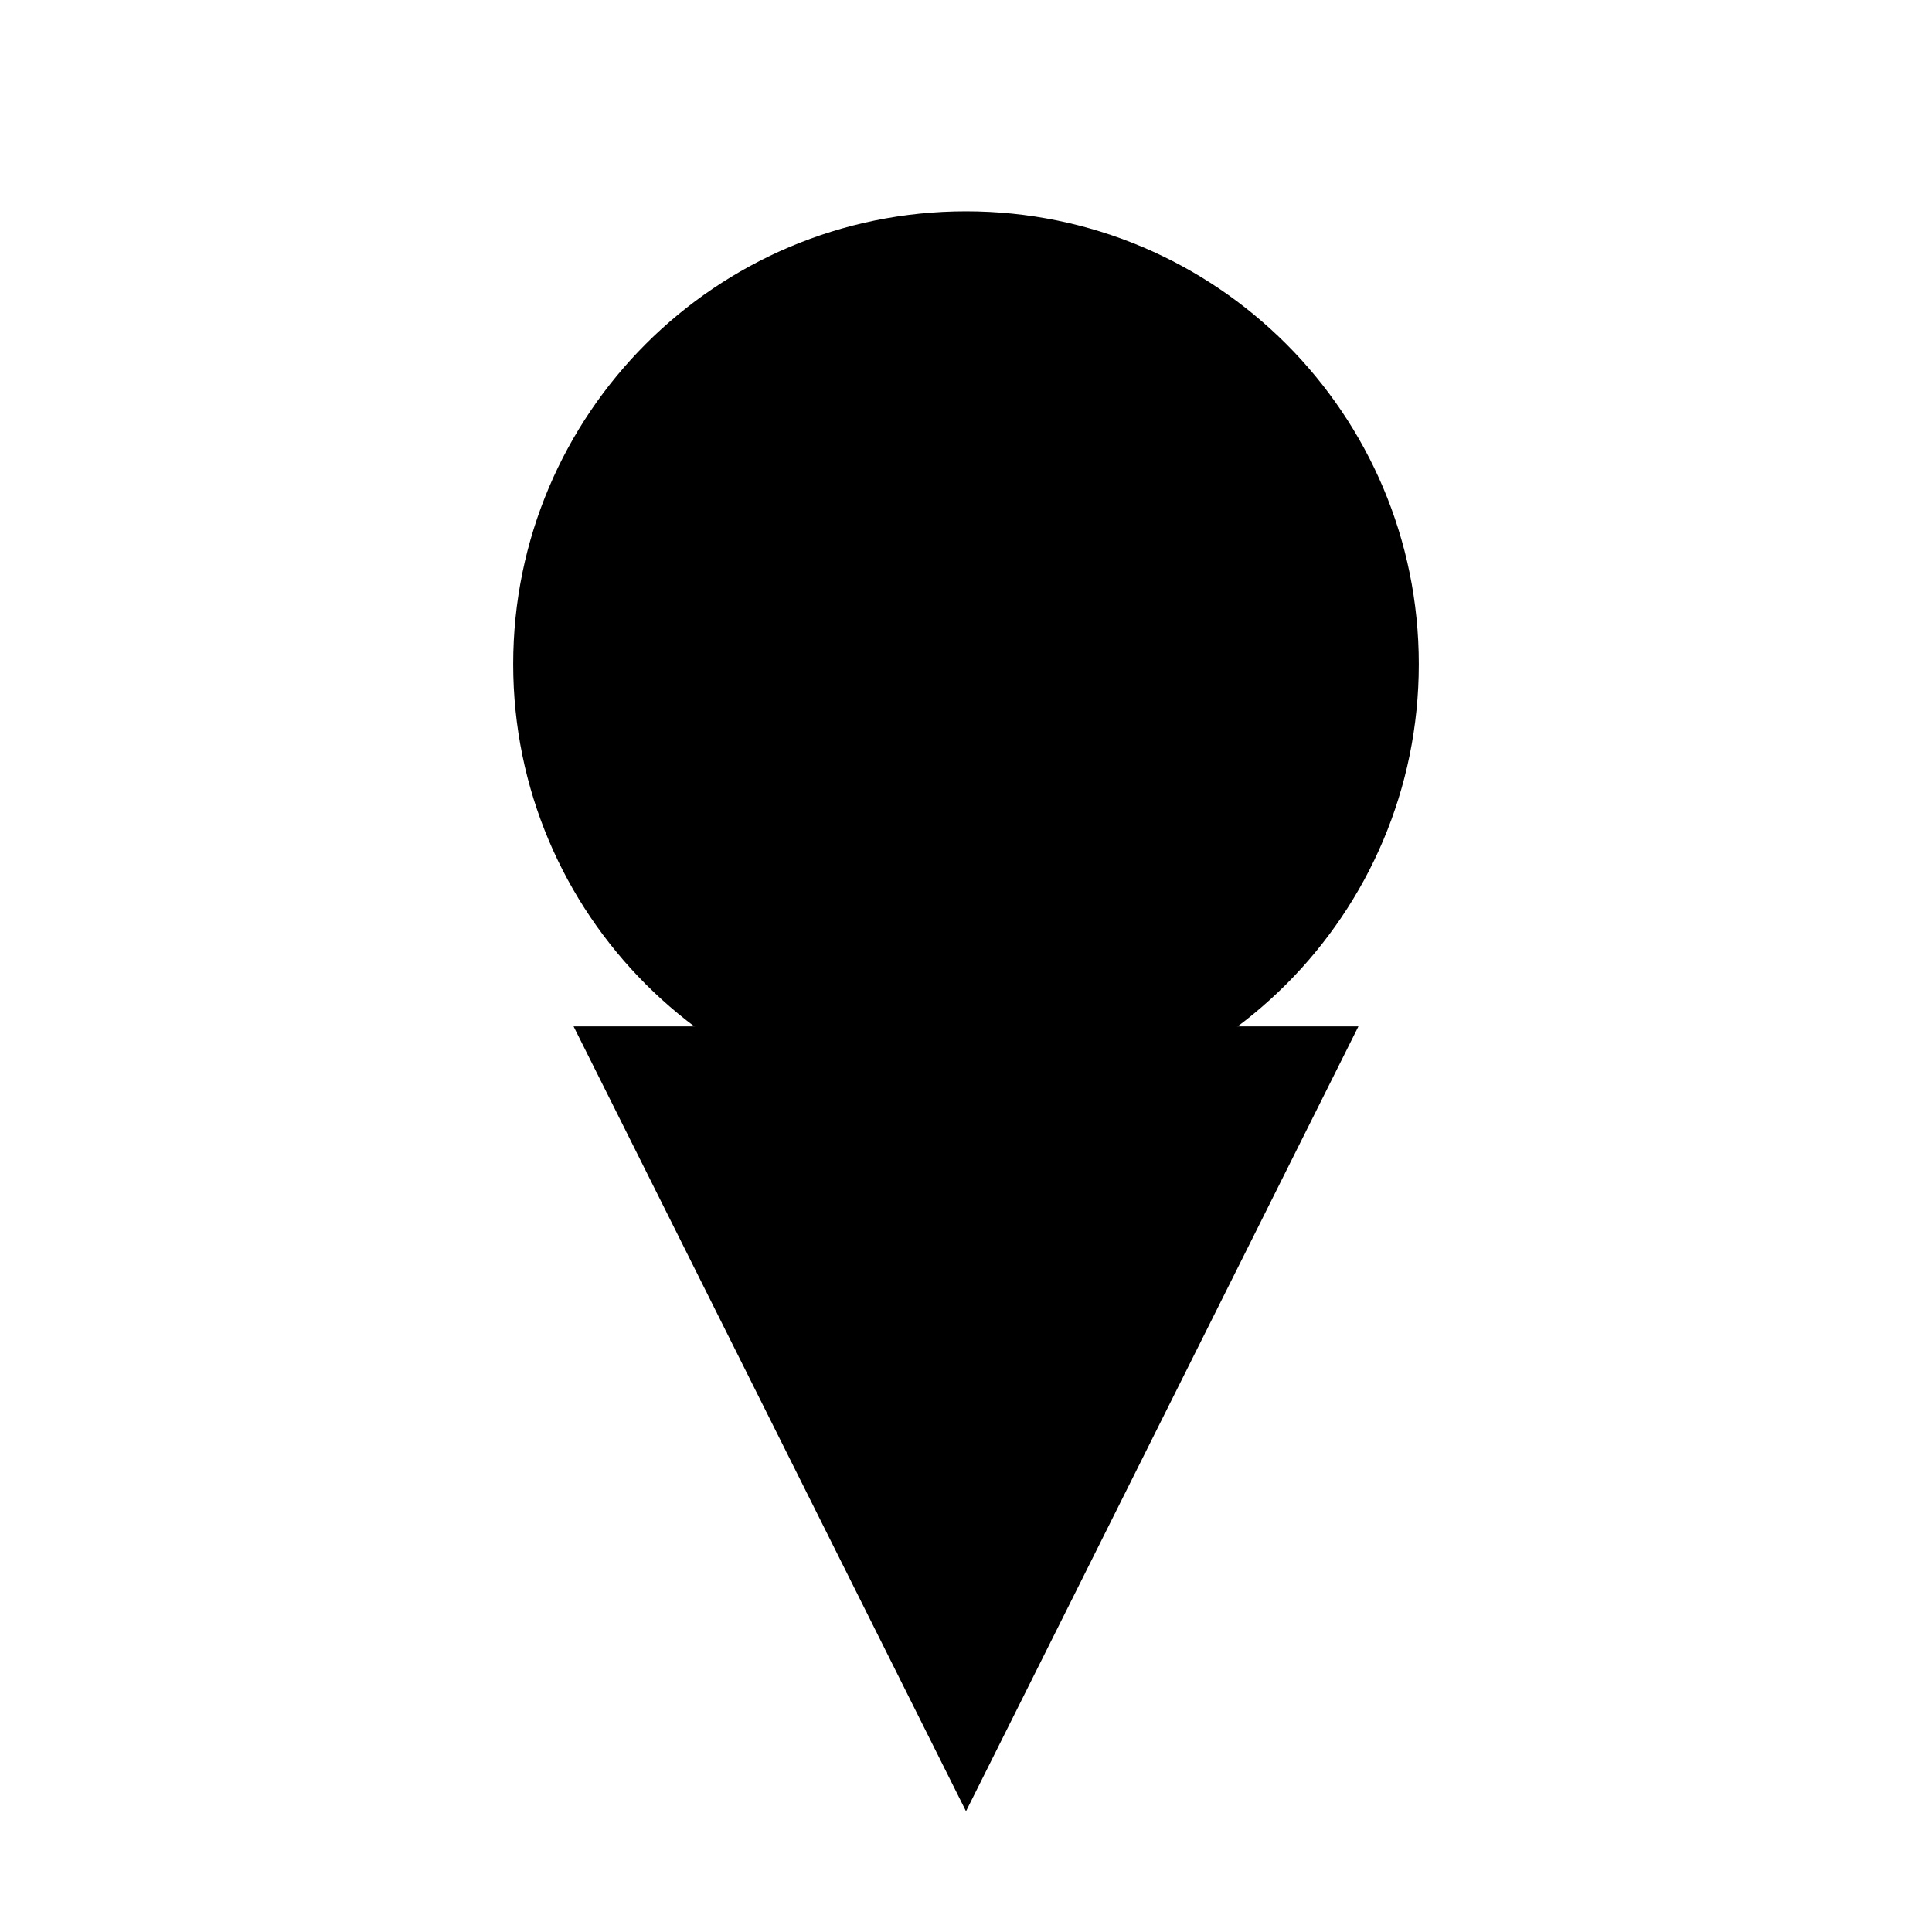
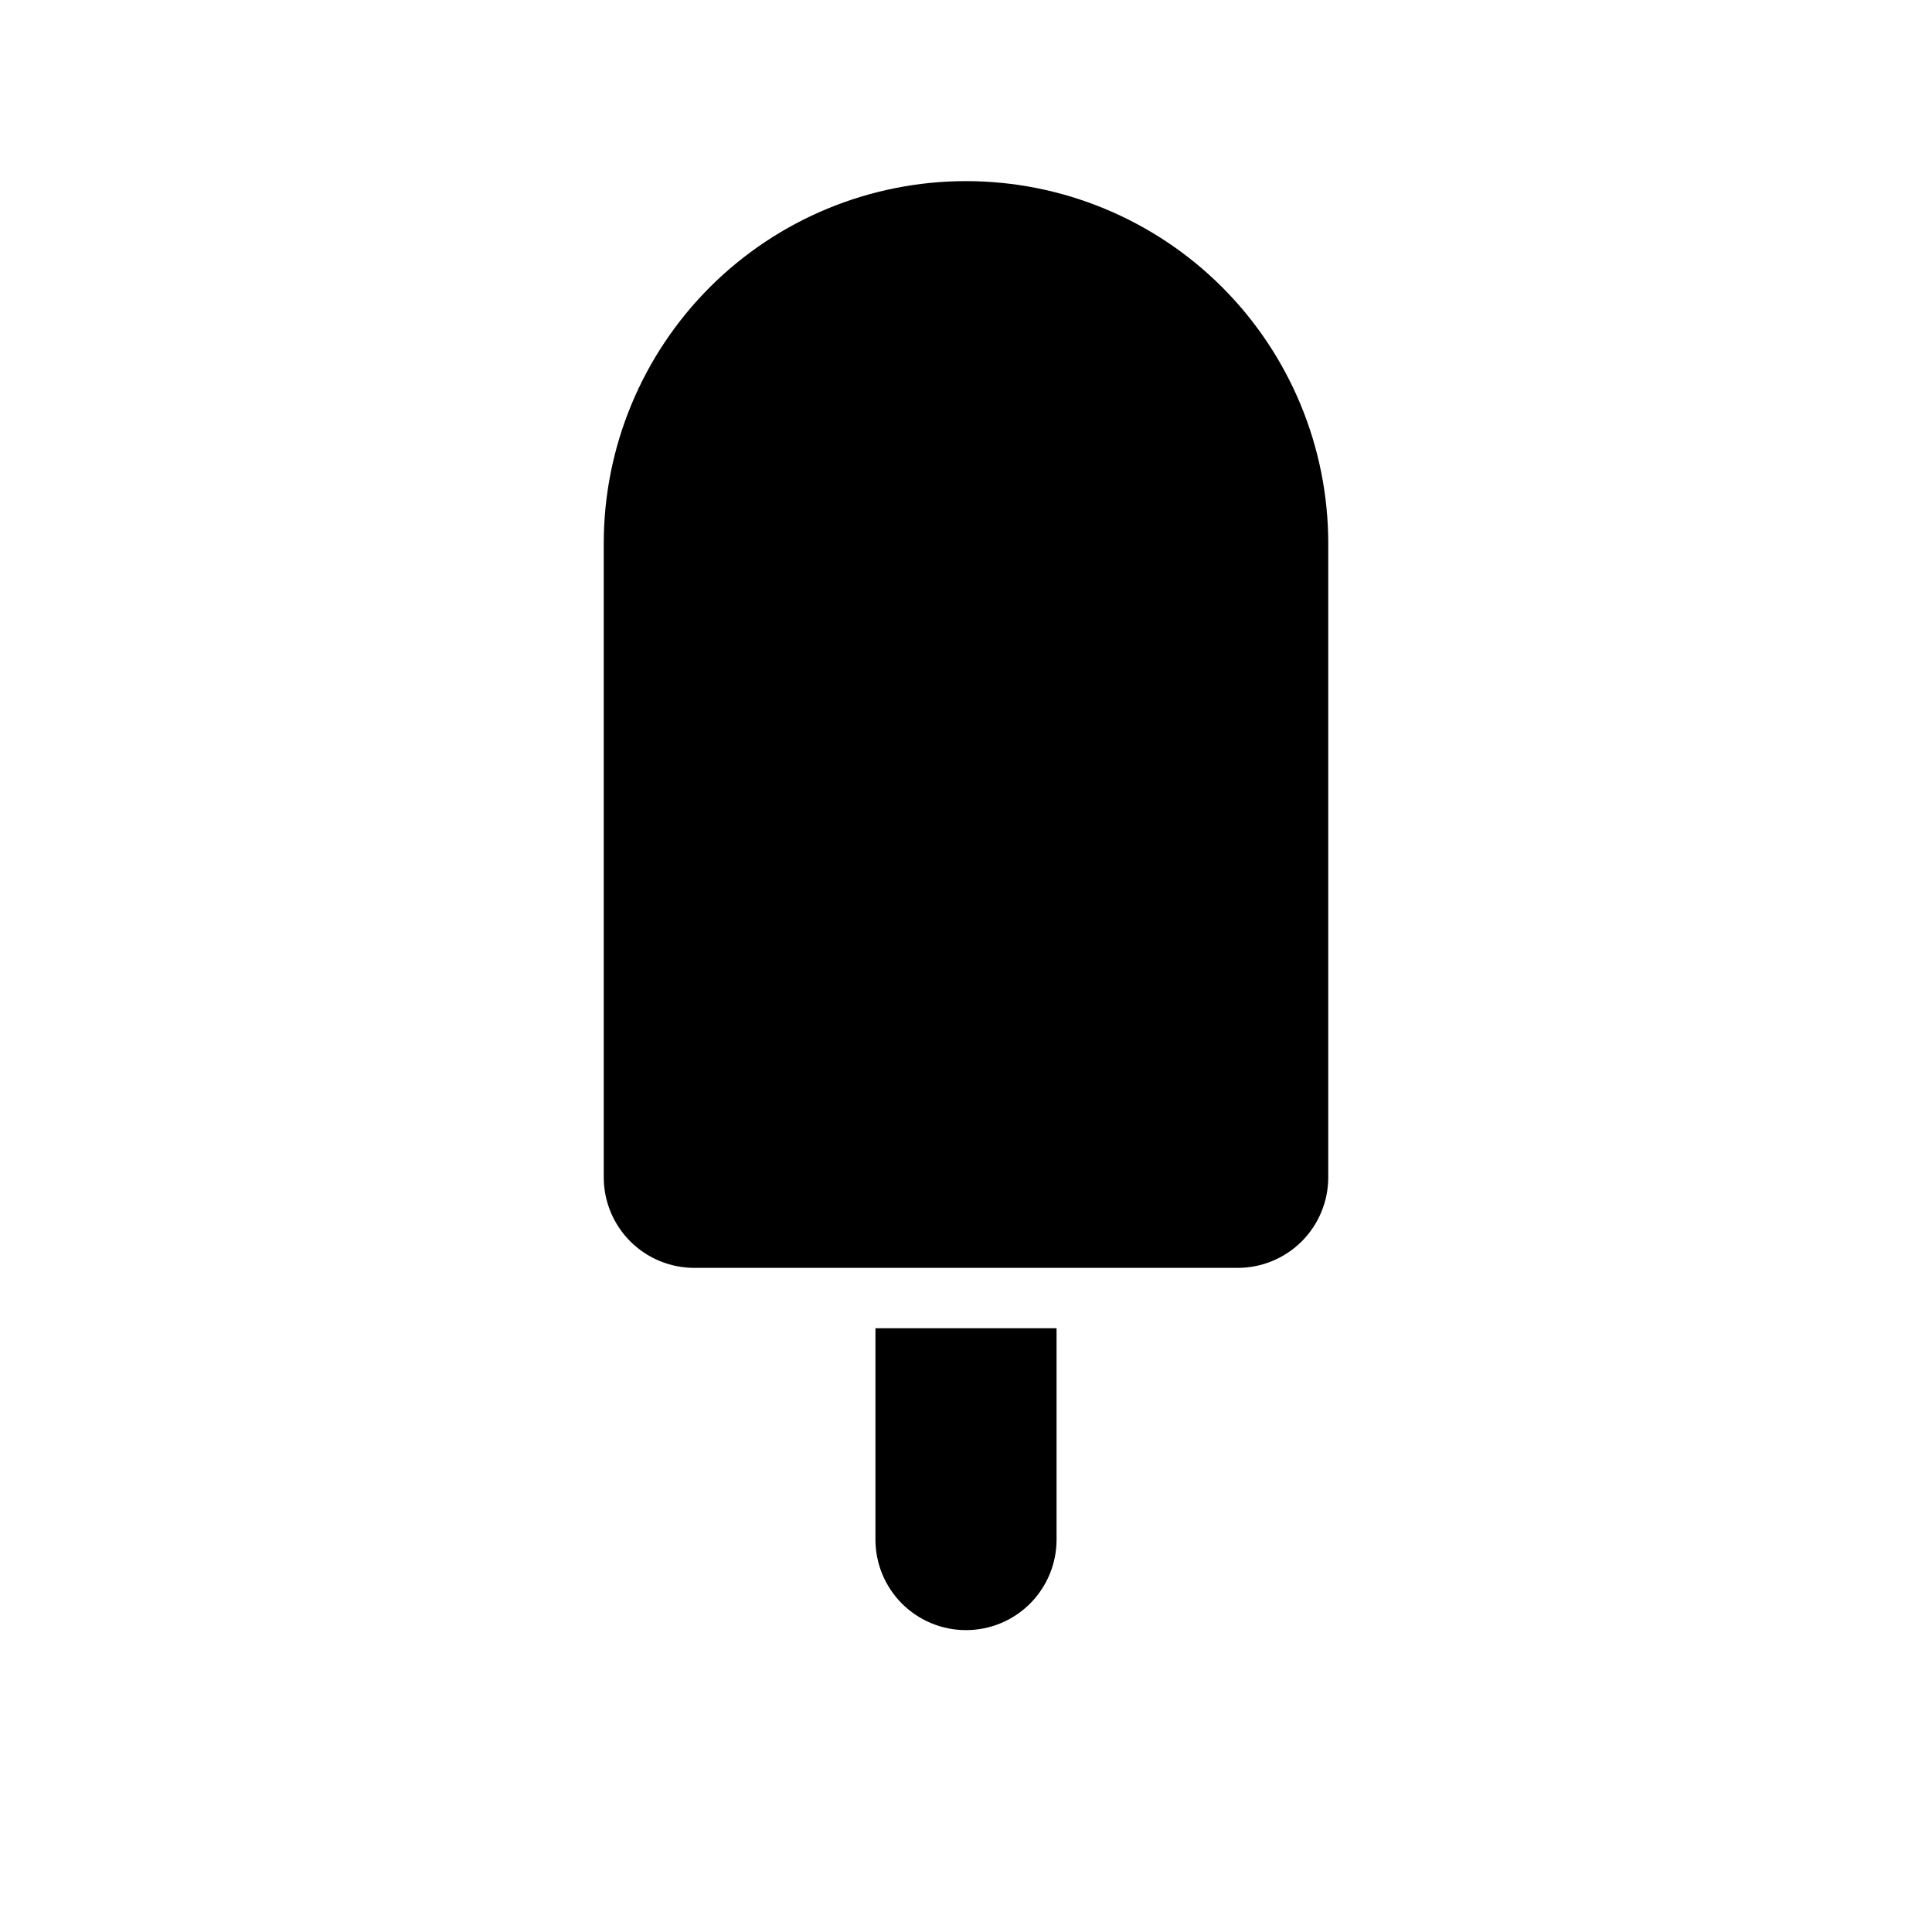
<svg xmlns="http://www.w3.org/2000/svg" width="32" height="32" viewBox="0 0 32 32" fill="none">
  <g>
-     <path d="M16 18.5C20.142 18.5 23.5 15.142 23.5 11C23.5 6.858 20.142 3.5 16 3.5C11.858 3.5 8.5 6.858 8.5 11C8.5 15.142 11.858 18.5 16 18.5Z" fill="currentColor" />
-     <path d="M9.5 17H22.5L16 30L9.5 17Z" fill="currentColor" />
+     <path fill-rule="evenodd" clip-rule="evenodd" d="M10 9C10 7.409 10.632 5.883 11.757 4.757C12.883 3.632 14.409 3 16 3C17.591 3 19.117 3.632 20.243 4.757C21.368 5.883 22 7.409 22 9V19.5C22 19.898 21.842 20.279 21.561 20.561C21.279 20.842 20.898 21 20.5 21H11.5C11.102 21 10.721 20.842 10.439 20.561C10.158 20.279 10 19.898 10 19.5V9ZM14.5 22H17.5V25.5C17.5 25.898 17.342 26.279 17.061 26.561C16.779 26.842 16.398 27 16 27C15.602 27 15.221 26.842 14.939 26.561C14.658 26.279 14.5 25.898 14.5 25.5V22Z" fill="currentColor" />
  </g>
</svg>
